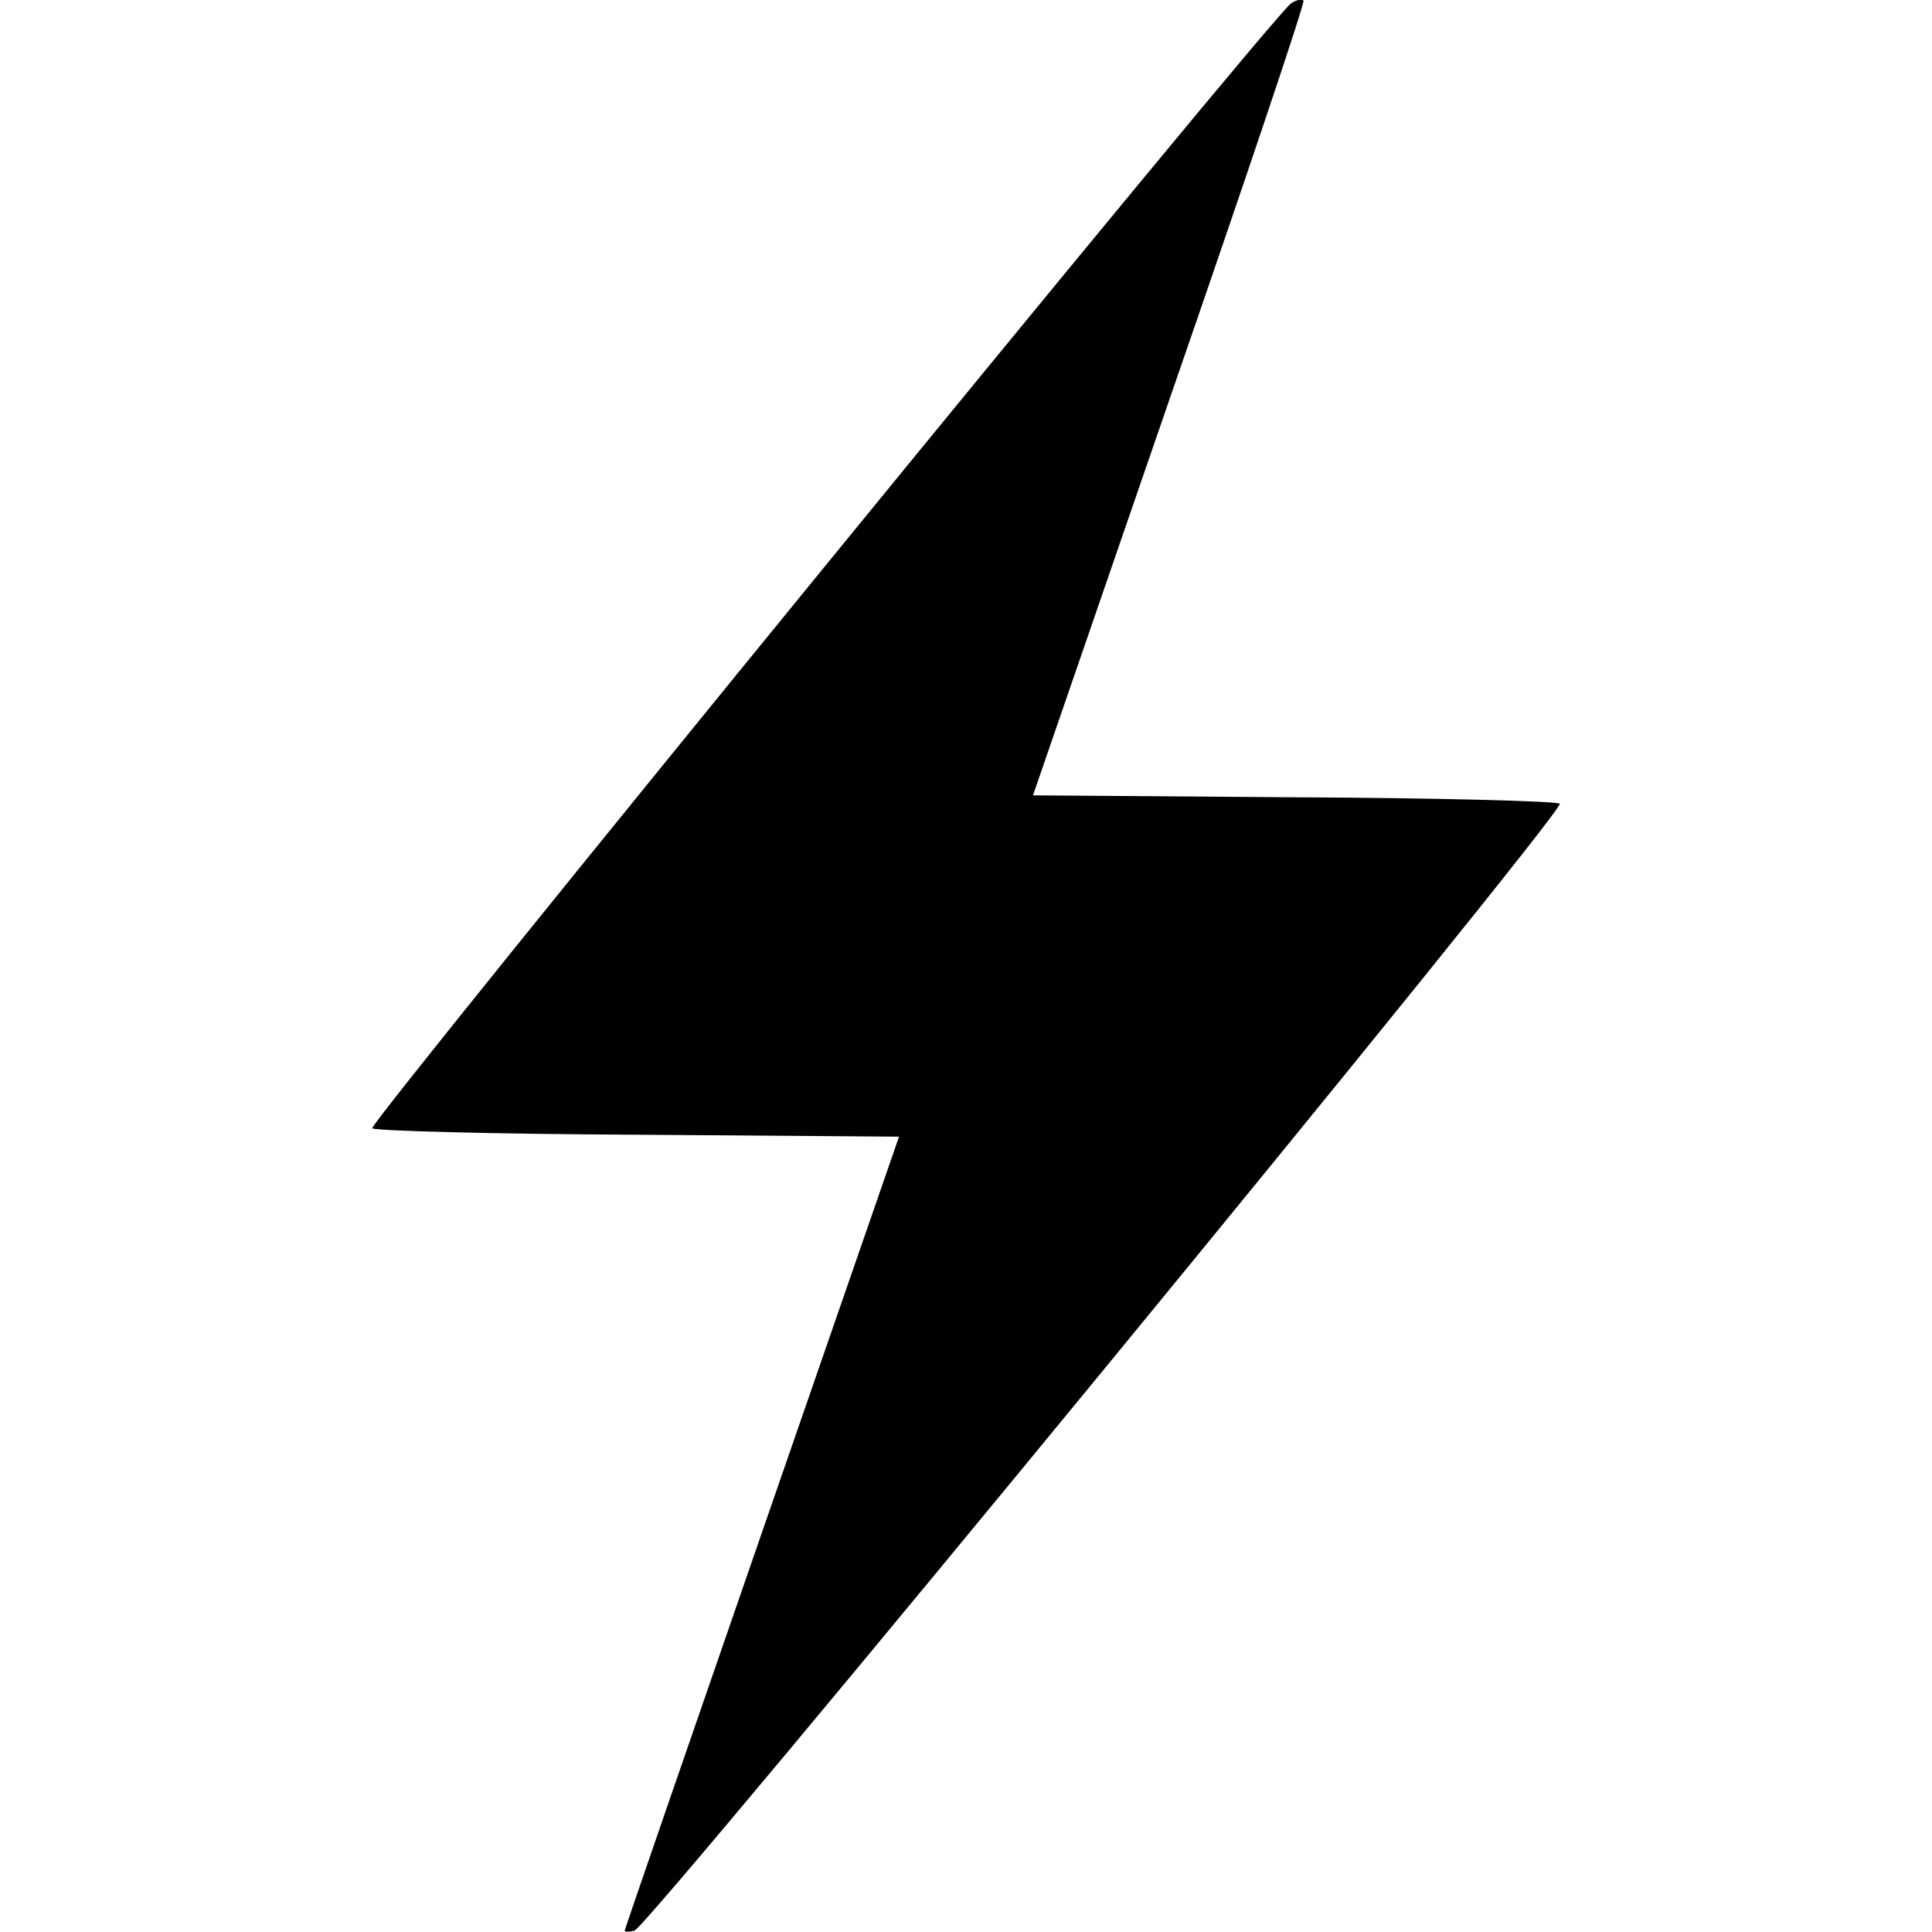
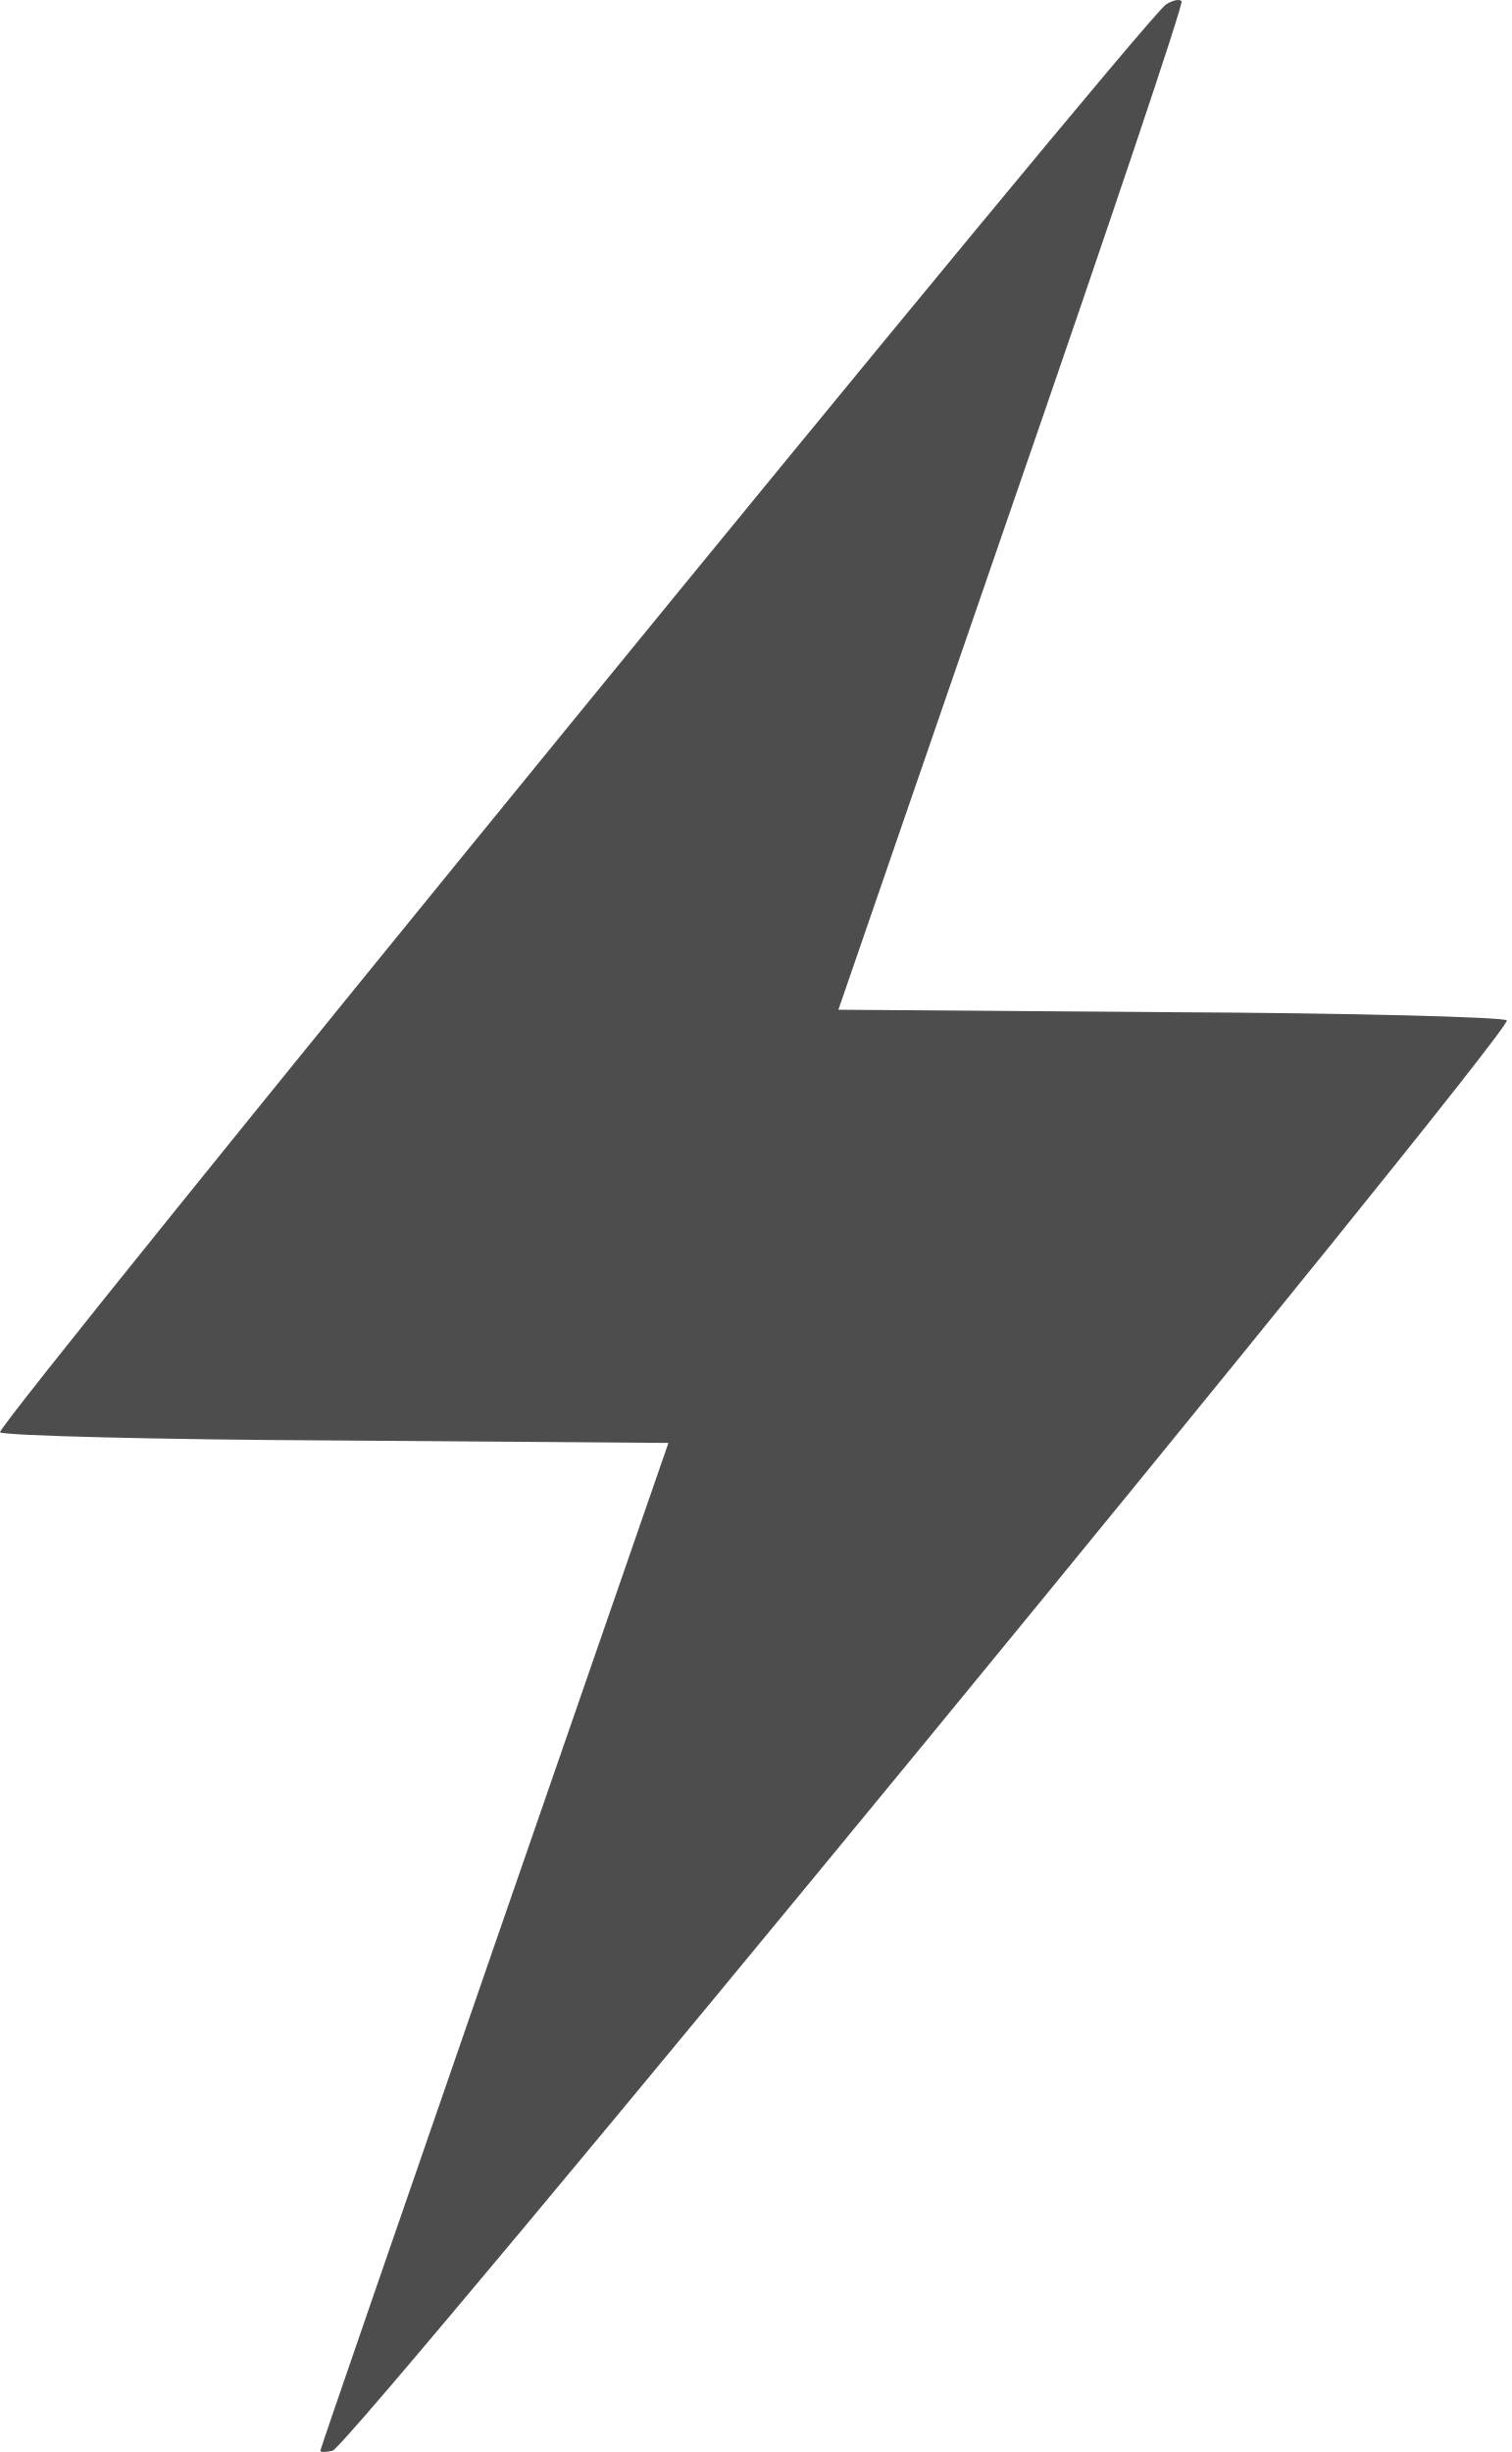
- <svg xmlns="http://www.w3.org/2000/svg" version="1.0" width="300px" height="300px" viewBox="0 0 3000 3000" preserveAspectRatio="xMidYMid meet">
-   <g id="layer101" fill="#000000" stroke="none">
-     <path d="M970 2998 c0 -2 96 -280 213 -618 l213 -615 -405 -3 c-223 -1 -409 -6 -413 -10 -7 -7 1397 -1727 1427 -1747 8 -5 16 -7 19 -4 3 2 -91 281 -208 619 l-212 615 405 3 c223 1 409 6 413 10 10 10 -1416 1746 -1437 1750 -8 2 -15 2 -15 0z" />
+ <svg xmlns="http://www.w3.org/2000/svg" width="100%" height="100%" viewBox="0 0 185 300" version="1.1" xml:space="preserve" style="fill-rule:evenodd;clip-rule:evenodd;stroke-linejoin:round;stroke-miterlimit:1.414;">
+   <g transform="matrix(1,0,0,1,-57.7974,0.040954)">
+     <path id="layer101" d="M97,299.8C97,299.6 106.6,271.8 118.3,238L139.6,176.5L99.1,176.2C76.8,176.1 58.2,175.6 57.8,175.2C57.1,174.5 197.5,2.5 200.5,0.5C201.3,0 202.1,-0.2 202.4,0.1C202.7,0.3 193.3,28.2 181.6,62L160.4,123.5L200.9,123.8C223.2,123.9 241.8,124.4 242.2,124.8C243.2,125.8 100.6,299.4 98.5,299.8C97.7,300 97,300 97,299.8Z" style="fill:rgb(77,77,77);fill-rule:nonzero;" />
  </g>
</svg>
